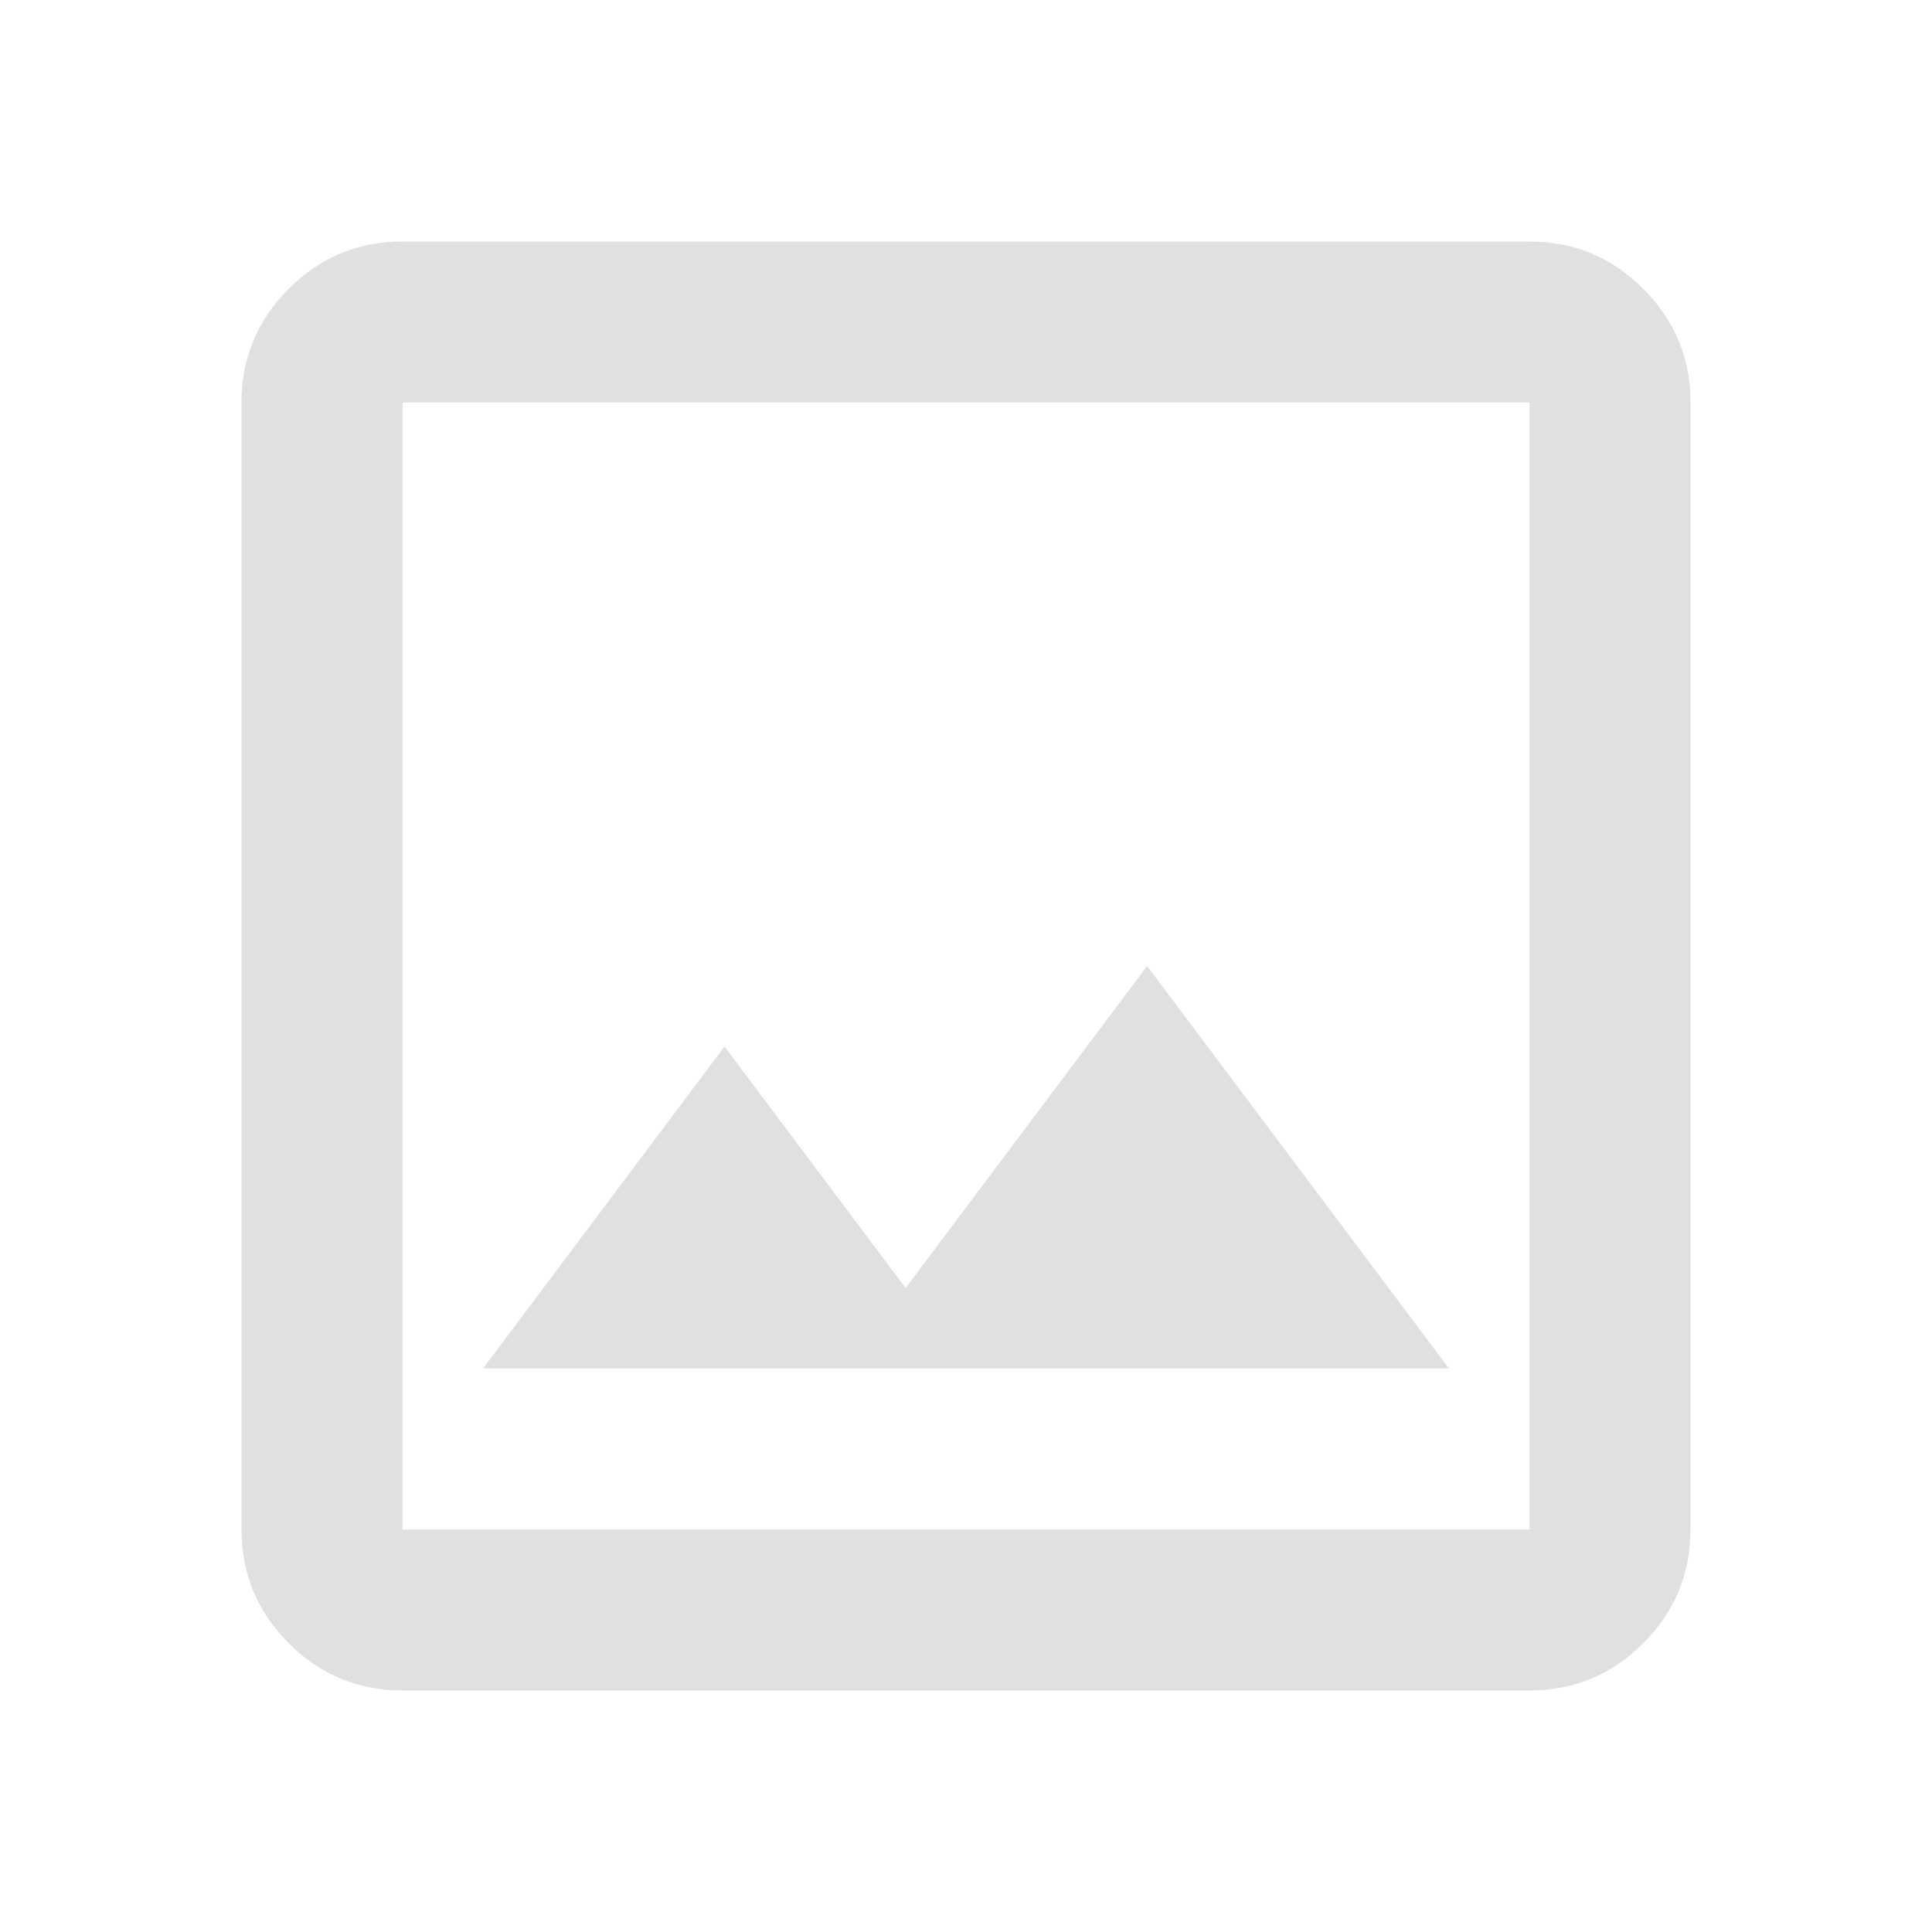
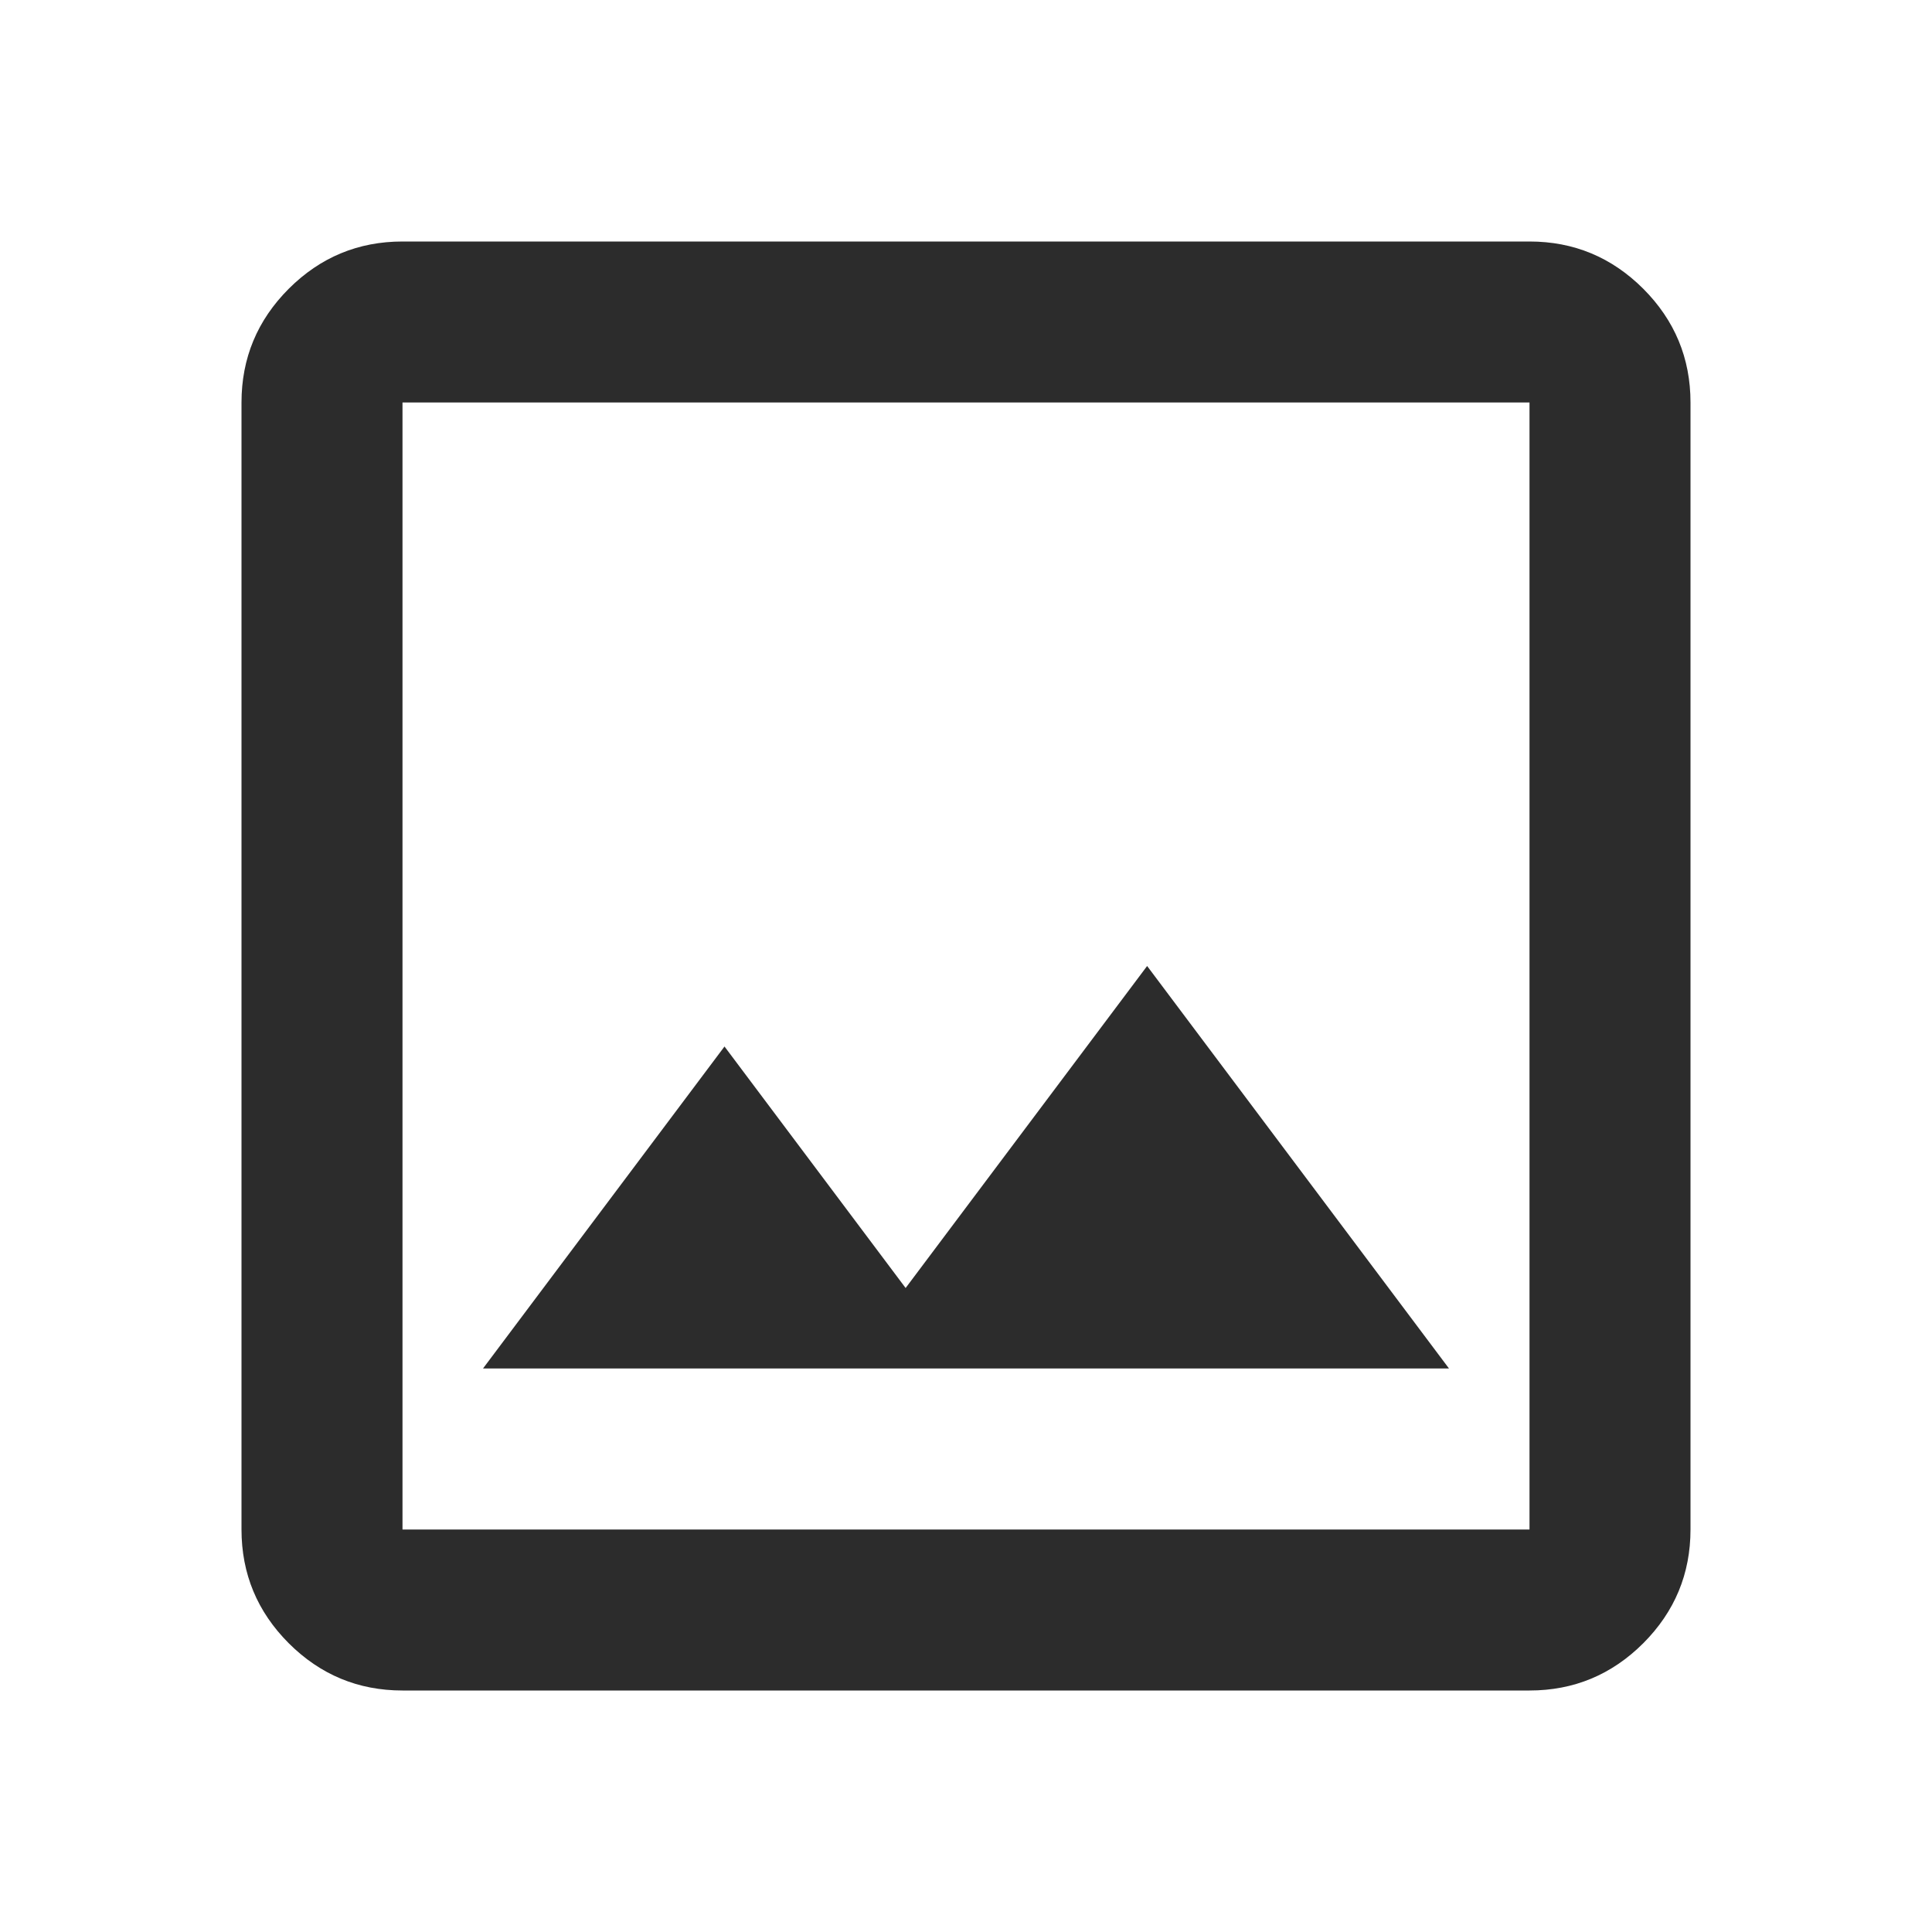
<svg xmlns="http://www.w3.org/2000/svg" aria-hidden="true" role="img" class="iconify iconify--material-symbols" width="32" height="32" preserveAspectRatio="xMidYMid meet" viewBox="0 0 24 24">
-   <path fill="#e0e0e0" d="M5 21q-.825 0-1.413-.587Q3 19.825 3 19V5q0-.825.587-1.413Q4.175 3 5 3h14q.825 0 1.413.587Q21 4.175 21 5v14q0 .825-.587 1.413Q19.825 21 19 21Zm0-2h14V5H5v14Zm1-2h12l-3.75-5l-3 4L9 13Zm-1 2V5v14Z" />
+   <path fill="#2c2c2c" d="M5 21q-.825 0-1.413-.587Q3 19.825 3 19V5q0-.825.587-1.413Q4.175 3 5 3h14q.825 0 1.413.587Q21 4.175 21 5v14q0 .825-.587 1.413Q19.825 21 19 21Zm0-2h14V5H5v14Zm1-2h12l-3.75-5l-3 4L9 13Zm-1 2V5v14Z" />
</svg>
